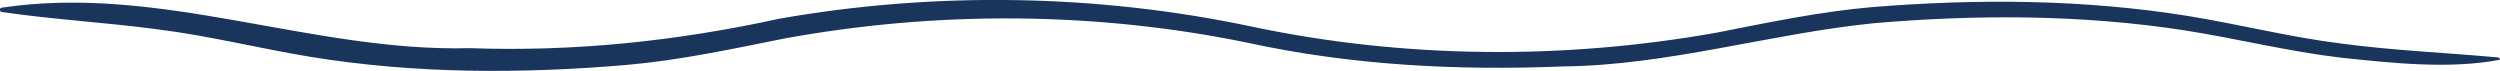
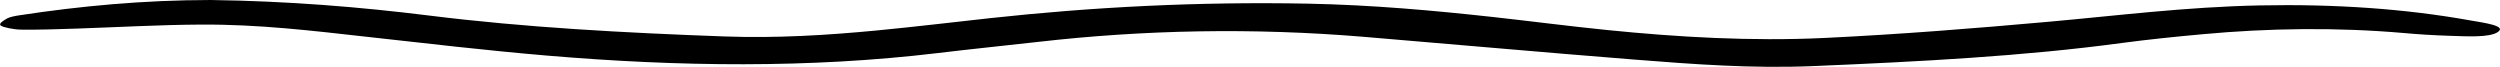
- <svg xmlns="http://www.w3.org/2000/svg" id="Layer_1" data-name="Layer 1" viewBox="0 0 127.19 3.61">
+ <svg xmlns="http://www.w3.org/2000/svg" id="Layer_1" data-name="Layer 1" viewBox="0 0 212.6 5.68">
  <defs>
    <style>
      .cls-1 {
-         fill: #19355c;
+         fill: #19355cc;
        stroke-width: 0px;
      }
    </style>
  </defs>
-   <path class="cls-1" d="M.09.39C8.14-.82,15.88,2.66,23.9,2.45c5.33.19,10.54-.36,15.76-1.5,7.91-1.39,16.16-1.26,24.01.4,7.75,1.64,15.87,1.7,23.67.31,2.6-.51,5.24-1.07,7.92-1.3,5.35-.43,10.74-.4,16.04.45,2.65.43,5.23,1.09,7.85,1.41,2.62.35,5.27.46,7.93.7.06,0,.11.06.1.12-2.56.49-5.46.17-8.12-.11-2.67-.32-5.28-.97-7.88-1.38-5.22-.81-10.59-.82-15.84-.37-5.28.53-10.49,2.15-15.84,2.2-5.35.22-10.76-.06-16-1.2-7.76-1.6-15.87-1.64-23.65-.21-2.59.52-5.24,1.09-7.93,1.33-5.36.46-10.76.46-16.08-.4-2.67-.44-5.24-1.09-7.85-1.41C5.39,1.14,2.75,1,.09.61c-.12-.01-.13-.21,0-.22H.09Z" />
+   <path class="cls-1" d="M17.91,0c6.54.09,12.72.59,18.65,1.33,8.03,1,16.48,1.46,25.05,1.77,4.46.16,8.78-.11,12.96-.51,3.23-.31,6.38-.69,9.57-1.04,8.71-.95,17.72-1.42,27.07-1.24,5.48.11,10.69.58,15.79,1.14,3.26.36,6.45.78,9.74,1.11,5.96.6,12.18.96,18.37.67,6.47-.31,12.85-.82,19.11-1.38,5.93-.53,11.64-1.26,17.95-1.39,6.42-.13,12.4.29,17.87,1.27,1.2.21,3.15.46,2.38.99-.72.5-2.69.37-4.22.32-1.27-.04-2.54-.12-3.76-.23-5.77-.5-11.48-.42-17.13.1-2.32.21-4.64.45-6.83.74-8.33,1.13-17.26,1.59-26.27,1.97-5.23.22-10.24-.16-15.18-.55-7.73-.61-15.38-1.3-23.08-1.94-9.4-.78-18.62-.6-27.65.43-2.83.32-5.71.61-8.53.95-10.95,1.31-22.09,1.16-33.22.22-5.21-.44-10.28-1.04-15.35-1.6-4.58-.51-9.17-1.07-14.13-1.04-3.51.02-7,.22-10.51.34-1.57.05-3.16.11-4.73.09-.63,0-1.57-.19-1.77-.35-.2-.17.24-.42.56-.61.2-.11.67-.21,1.1-.27C6.8.52,12.13.01,17.91,0Z" />
</svg>
